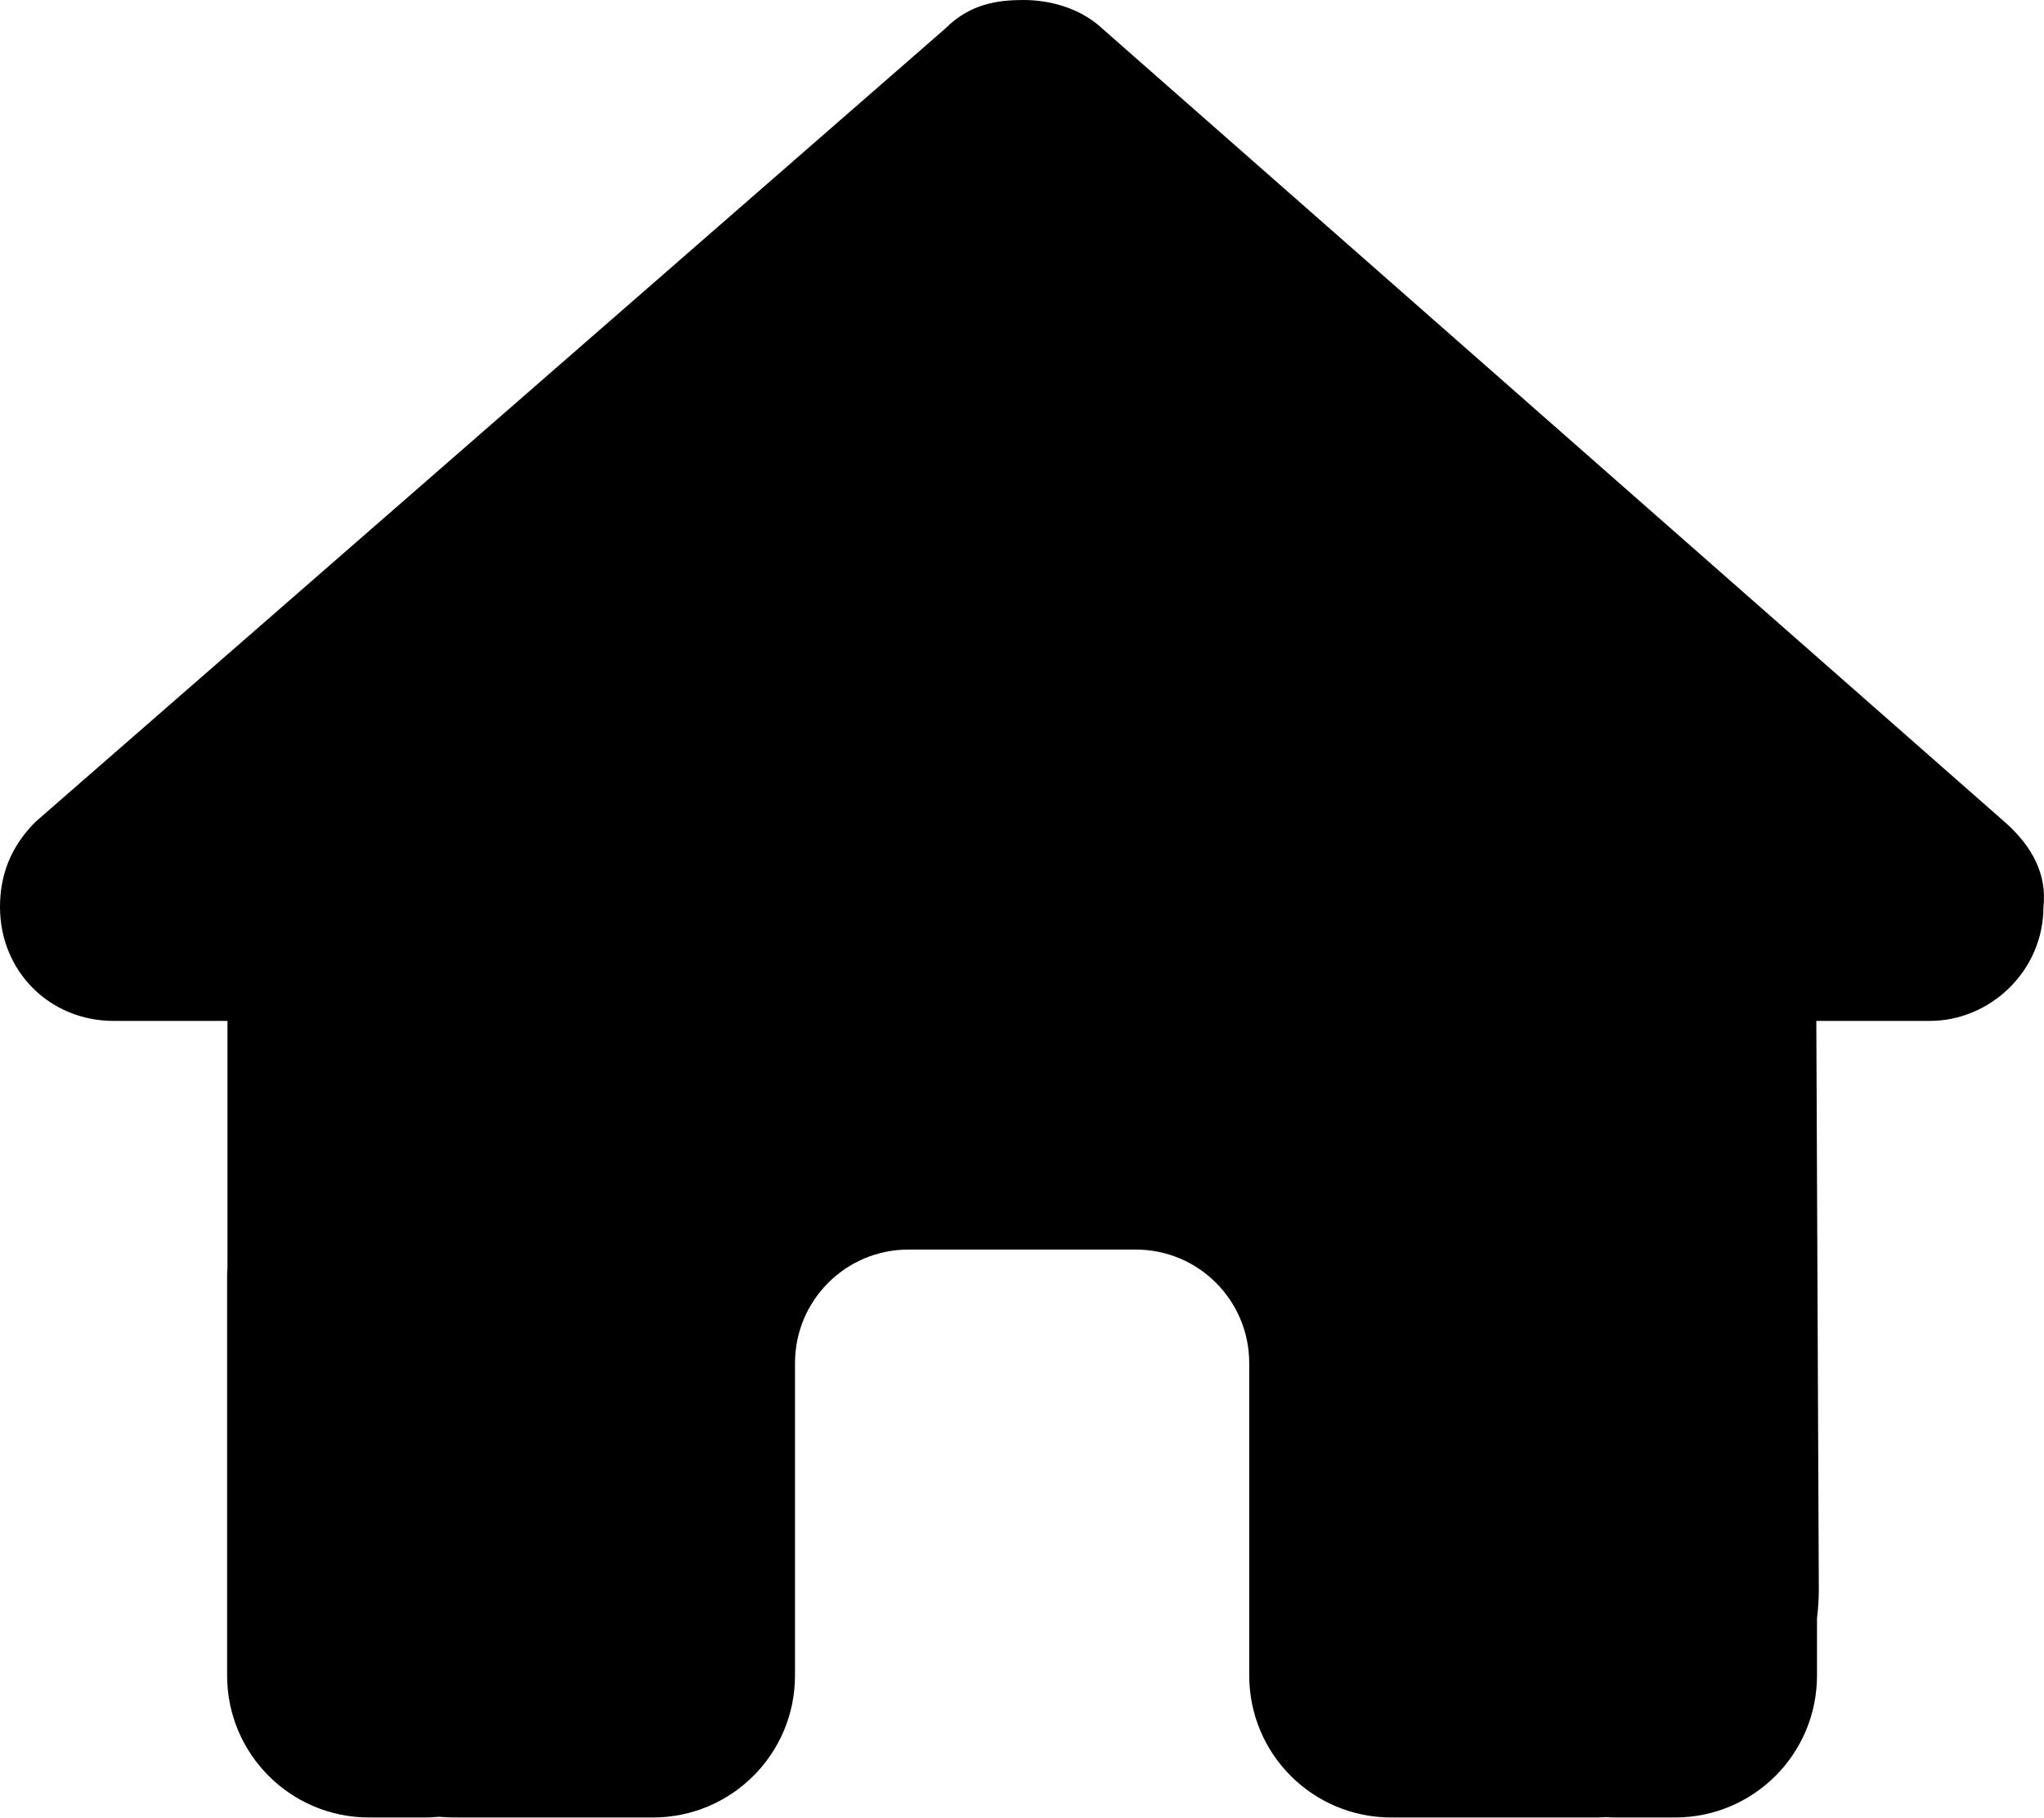
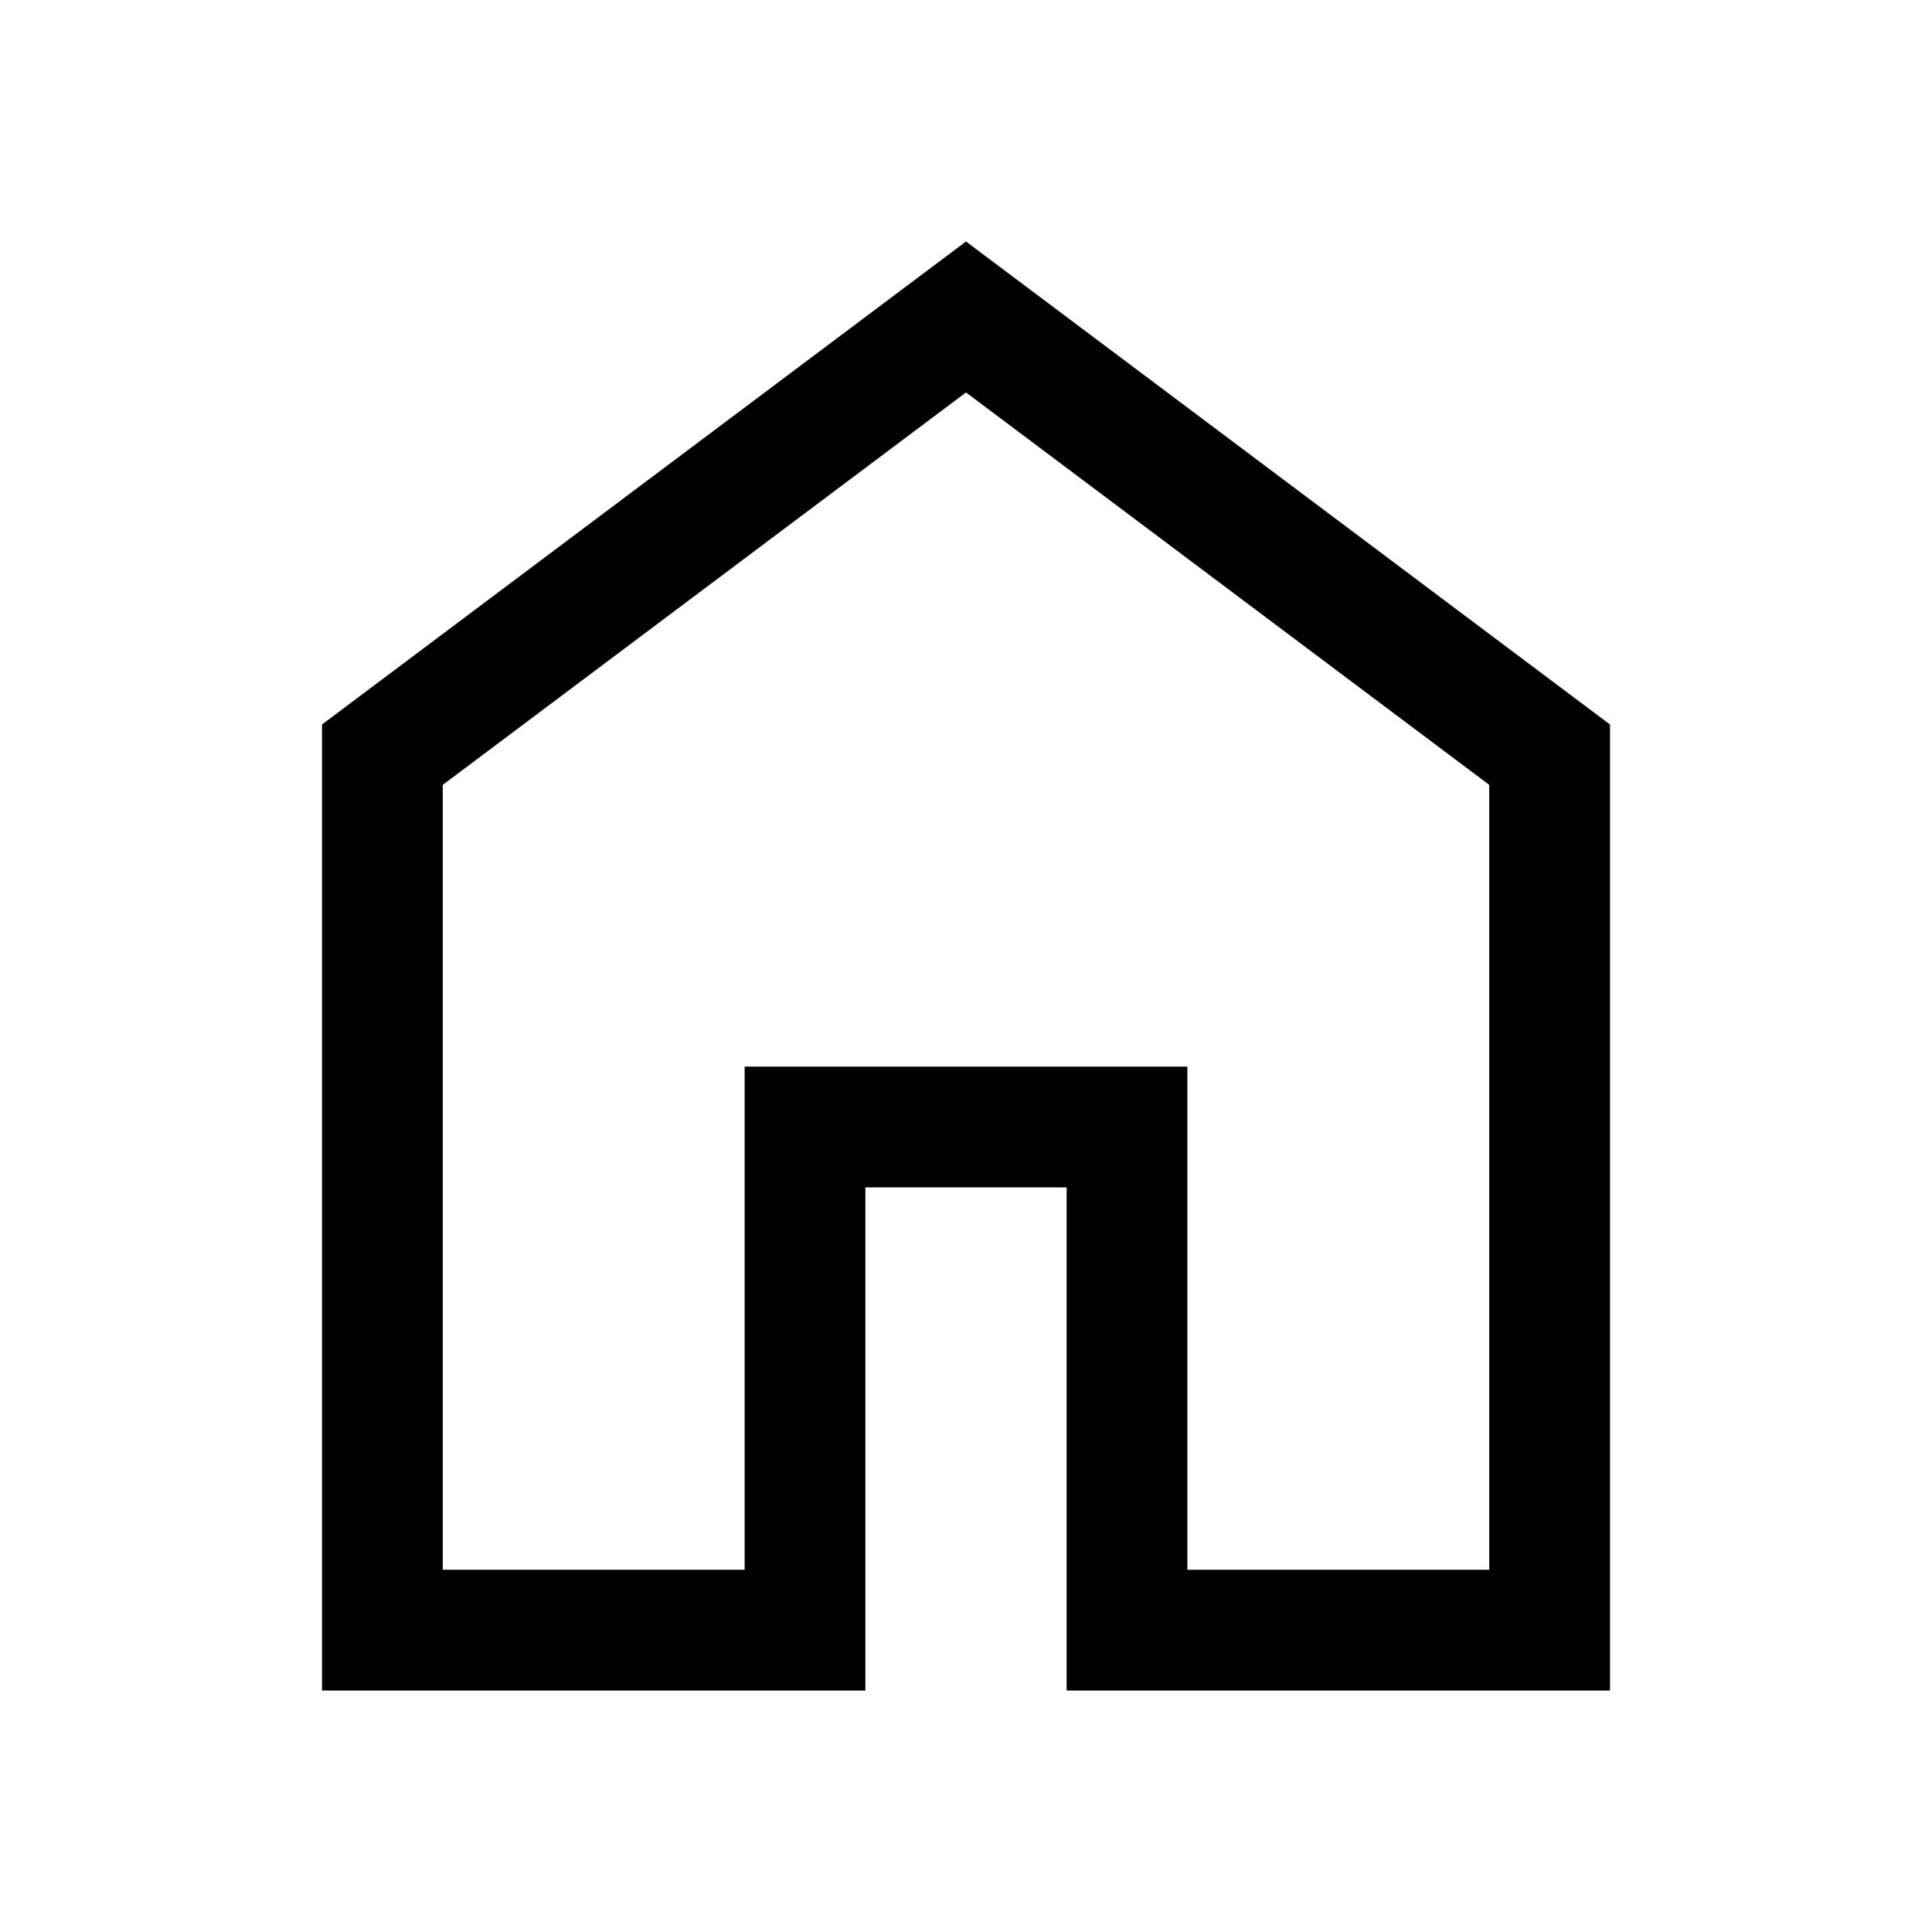
- <svg xmlns="http://www.w3.org/2000/svg" width="18px" height="16px" viewBox="0 0 18 16" version="1.1">
-   <g id="Page-1" stroke="none" stroke-width="1" fill="none" fill-rule="evenodd">
-     <g id="house" fill="#000000" fill-rule="nonzero">
-       <path d="M17.995,7.985 C17.995,8.548 17.526,8.988 16.995,8.988 L15.995,8.988 L16.017,13.995 C16.017,14.079 16.011,14.164 16.001,14.248 L16.001,14.751 C16.001,15.442 15.442,16.001 14.751,16.001 L14.251,16.001 C14.217,16.001 14.182,16.001 14.148,15.998 C14.104,16.001 14.061,16.001 14.017,16.001 L13.001,16.001 L12.251,16.001 C11.56,16.001 11.001,15.442 11.001,14.751 L11.001,14.001 L11.001,12.001 C11.001,11.448 10.554,11.001 10.001,11.001 L8.001,11.001 C7.448,11.001 7.001,11.448 7.001,12.001 L7.001,14.001 L7.001,14.751 C7.001,15.442 6.441,16.001 5.75,16.001 L5,16.001 L4.003,16.001 C3.957,16.001 3.91,15.998 3.863,15.995 C3.825,15.998 3.788,16.001 3.75,16.001 L3.25,16.001 C2.56,16.001 2,15.442 2,14.751 L2,11.251 C2,11.223 2,11.192 2.003,11.163 L2.003,8.988 L1,8.988 C0.438,8.988 0,8.551 0,7.985 C0,7.704 0.094,7.454 0.313,7.235 L8.326,0.25 C8.544,0.031 8.794,0 9.013,0 C9.232,0 9.482,0.063 9.67,0.219 L17.652,7.235 C17.902,7.454 18.027,7.704 17.995,7.985 Z" id="Path" />
-     </g>
-   </g>
+ <svg xmlns="http://www.w3.org/2000/svg" height="48" viewBox="0 96 960 960" width="48">
+   <path d="M220 876h150V626h220v250h150V486L480 291 220 486v390Zm-60 60V456l320-240 320 240v480H530V686H430v250H160Zm320-353Z" />
</svg>
